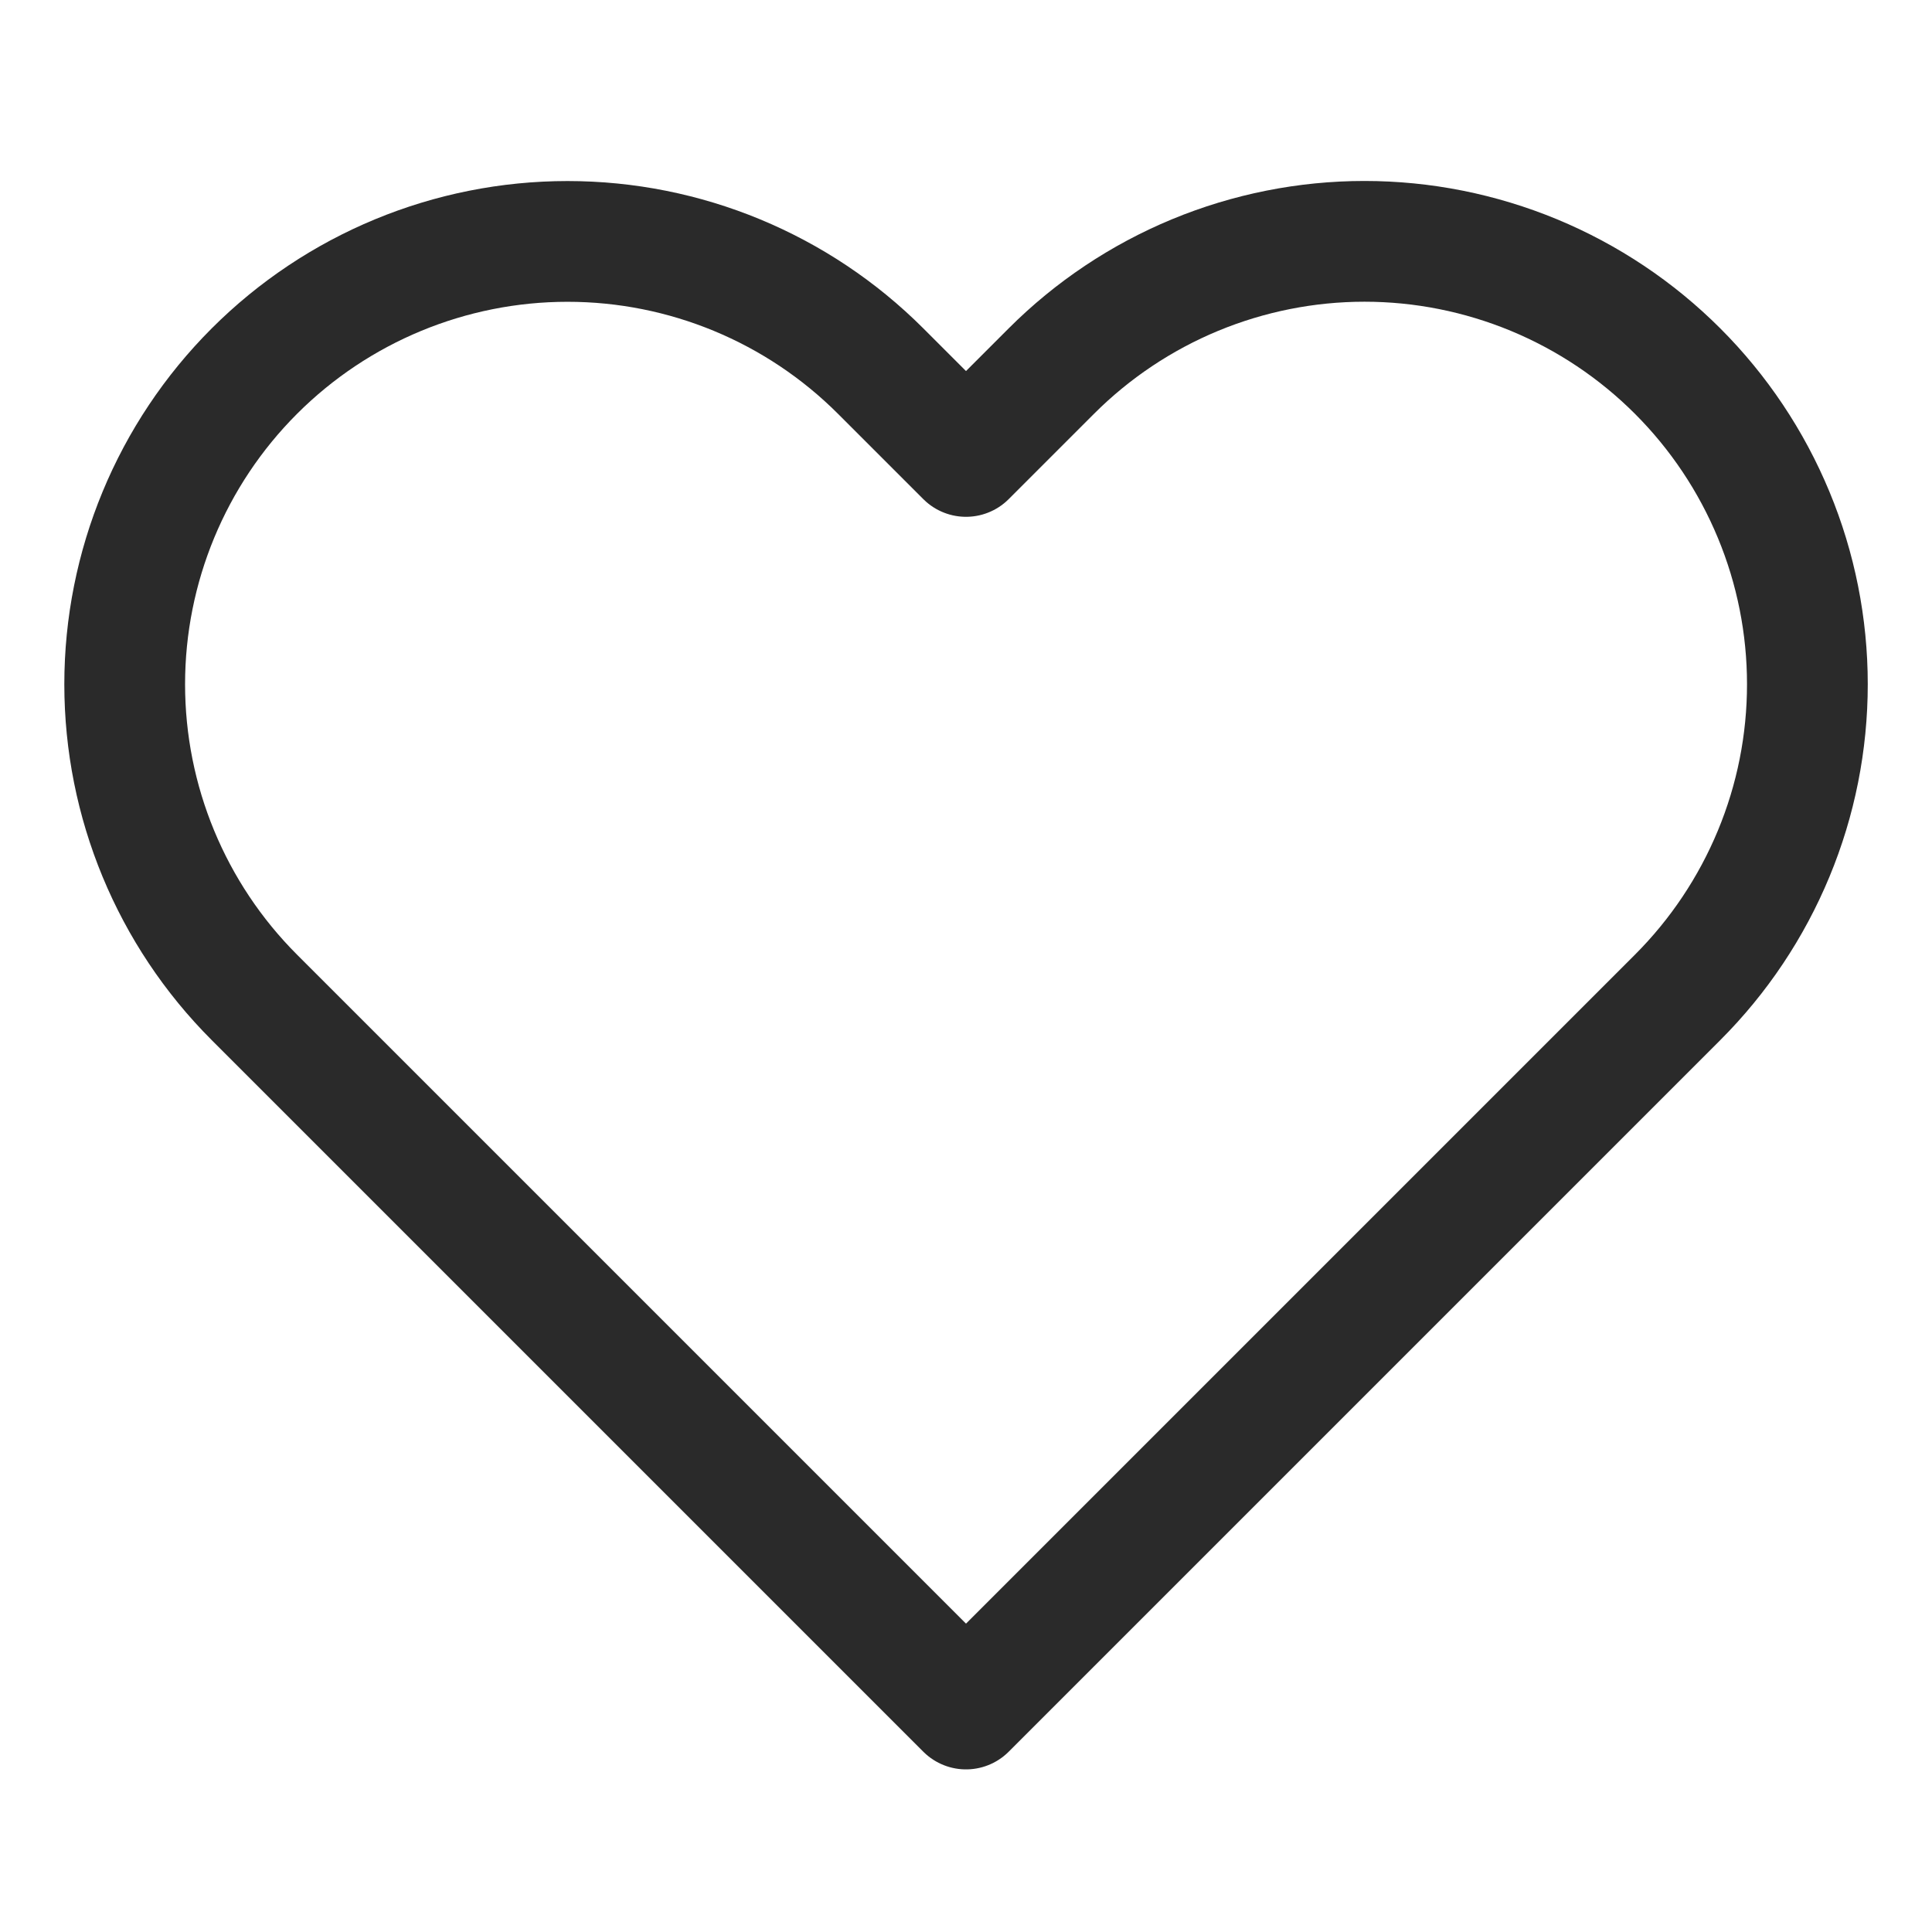
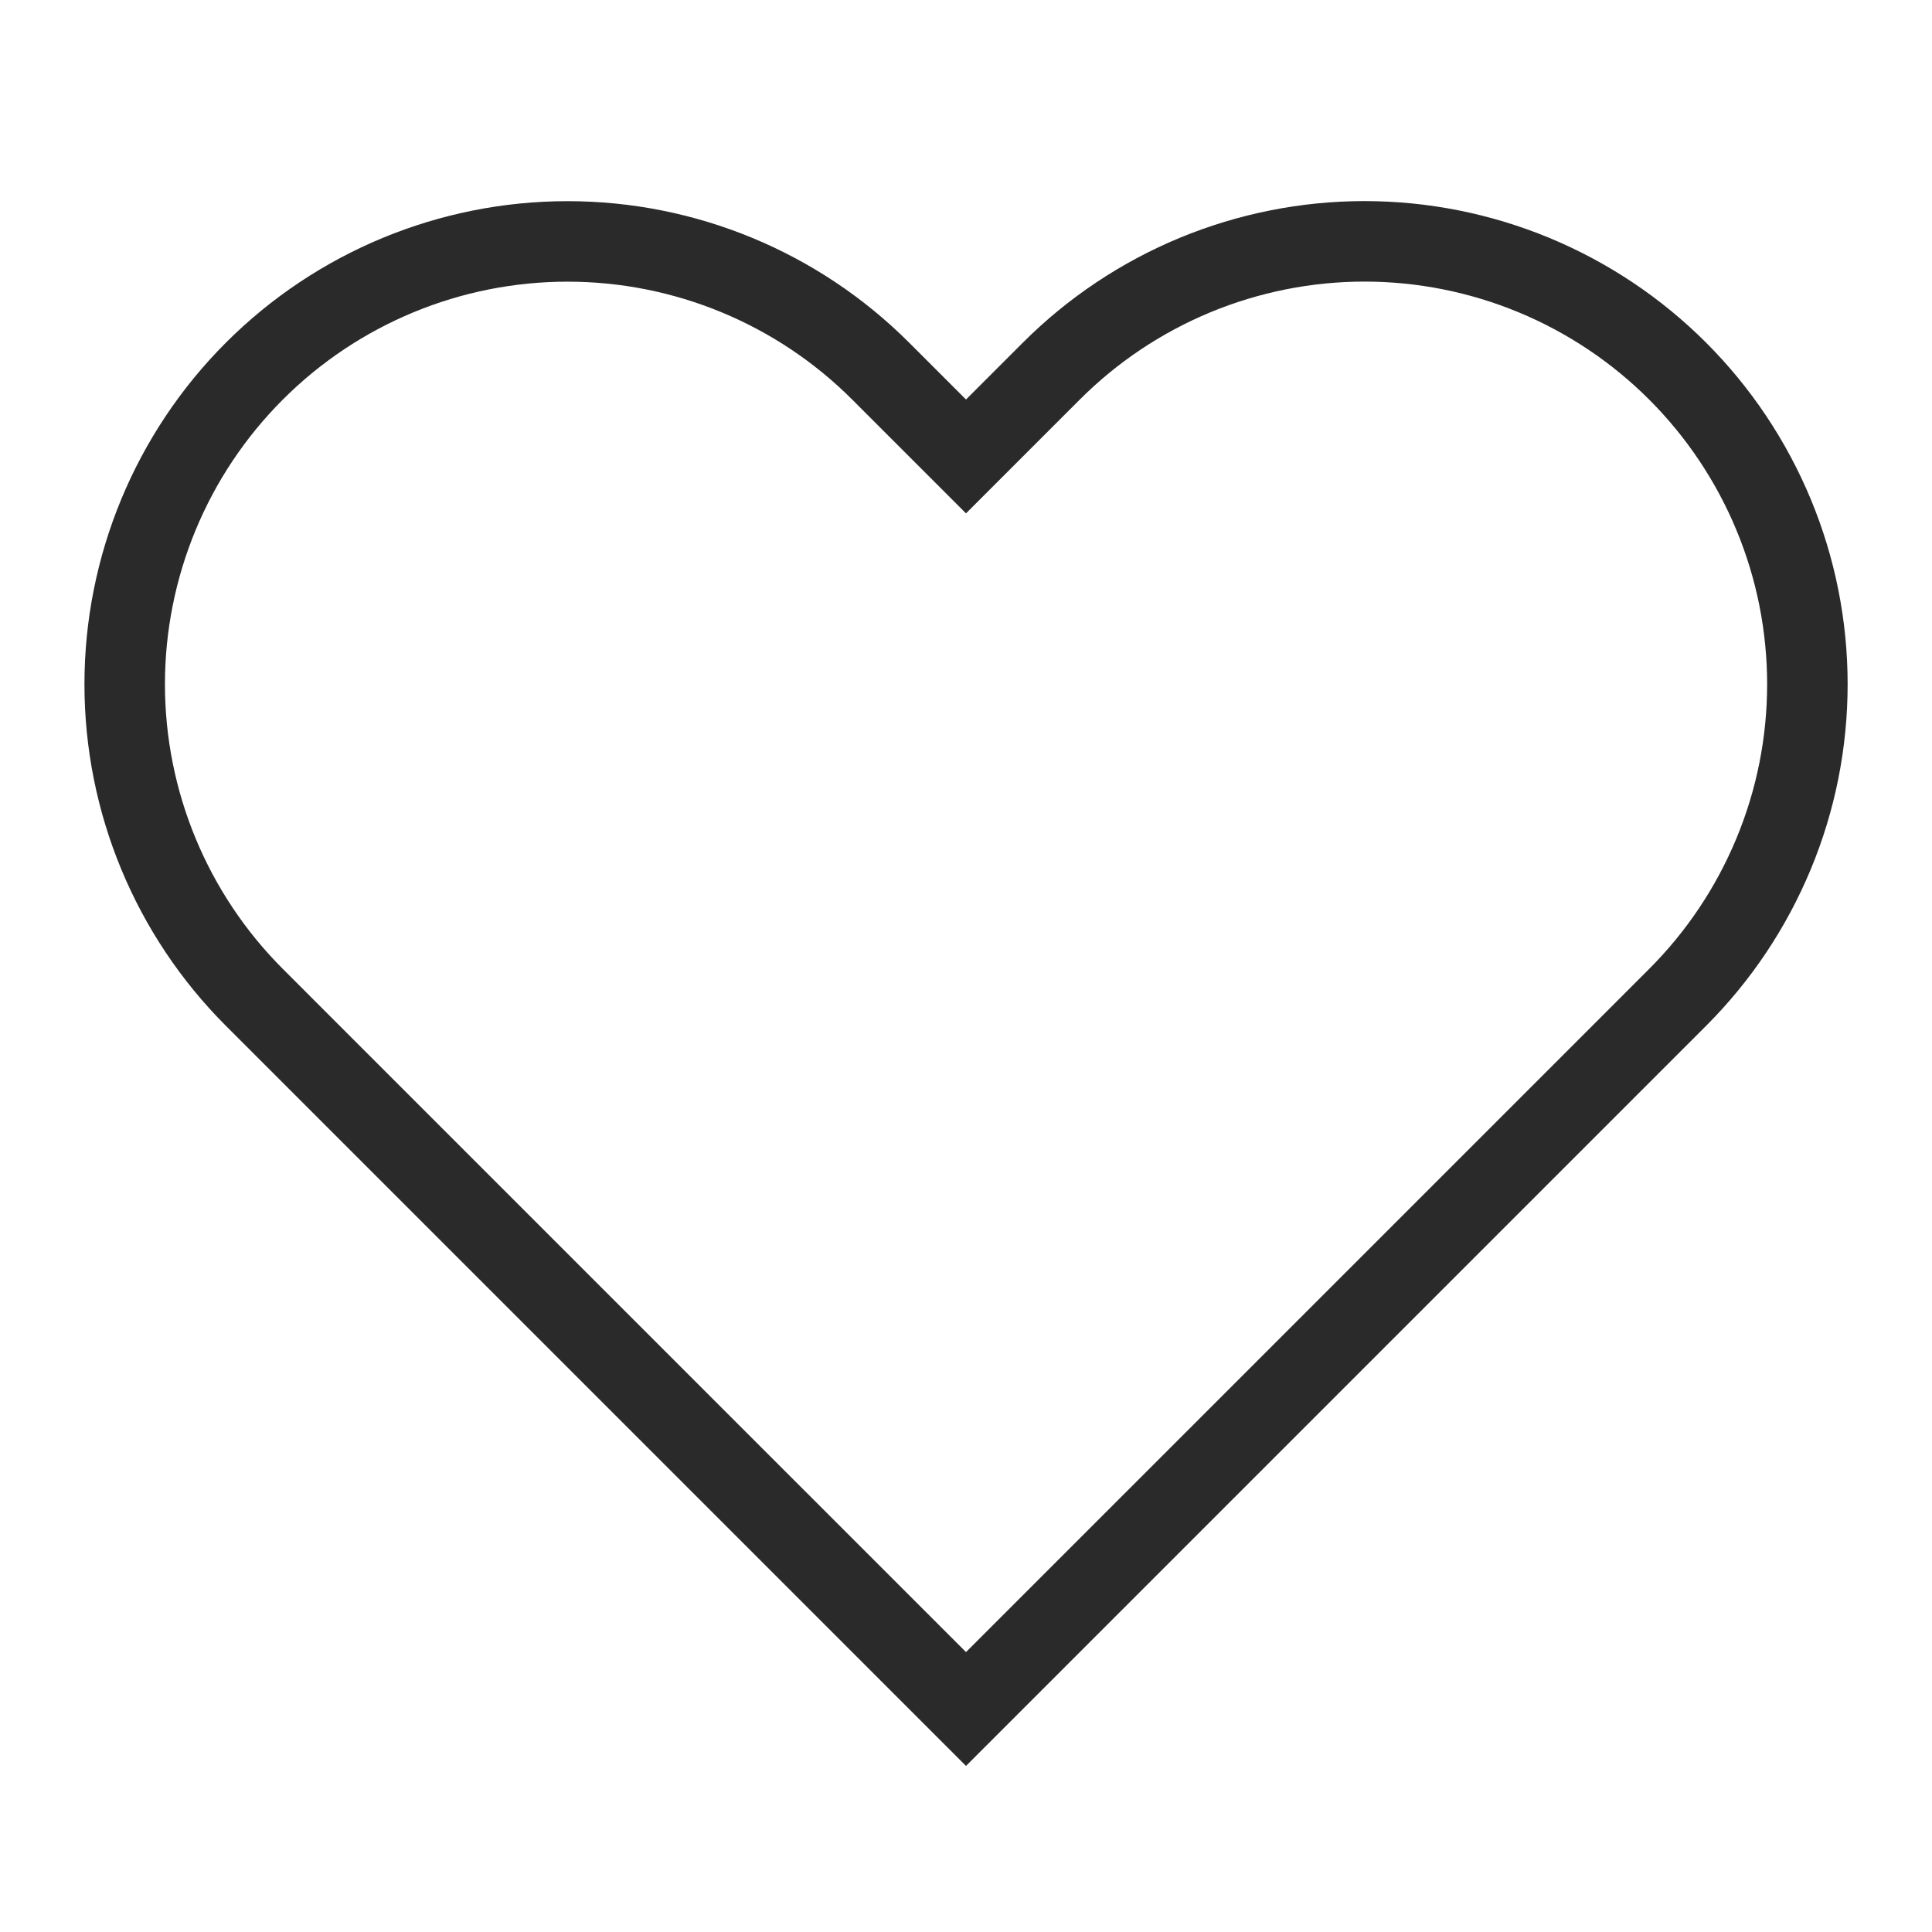
<svg xmlns="http://www.w3.org/2000/svg" width="24" height="24" viewBox="0 0 24 24" fill="none">
-   <path d="M20.84 4.61C20.329 4.099 19.723 3.694 19.055 3.417C18.388 3.141 17.673 2.998 16.95 2.998C16.228 2.998 15.512 3.141 14.845 3.417C14.177 3.694 13.571 4.099 13.06 4.61L12 5.67L10.94 4.61C9.908 3.578 8.509 2.999 7.05 2.999C5.591 2.999 4.192 3.578 3.16 4.61C2.128 5.642 1.549 7.041 1.549 8.5C1.549 9.959 2.128 11.358 3.16 12.39L4.22 13.45L12 21.23L19.78 13.45L20.84 12.39C21.351 11.879 21.756 11.273 22.033 10.605C22.31 9.938 22.452 9.223 22.452 8.5C22.452 7.778 22.31 7.062 22.033 6.395C21.756 5.727 21.351 5.121 20.84 4.61V4.61Z" stroke="#2A2A2A" stroke-width="1.5" stroke-linecap="round" stroke-linejoin="round" />
+   <path d="M20.84 4.61C20.329 4.099 19.723 3.694 19.055 3.417C18.388 3.141 17.673 2.998 16.95 2.998C16.228 2.998 15.512 3.141 14.845 3.417C14.177 3.694 13.571 4.099 13.06 4.61L12 5.67L10.94 4.61C9.908 3.578 8.509 2.999 7.05 2.999C5.591 2.999 4.192 3.578 3.16 4.61C2.128 5.642 1.549 7.041 1.549 8.5C1.549 9.959 2.128 11.358 3.16 12.39L4.22 13.45L12 21.23L19.78 13.45L20.84 12.39C21.351 11.879 21.756 11.273 22.033 10.605C22.31 9.938 22.452 9.223 22.452 8.5C22.452 7.778 22.31 7.062 22.033 6.395C21.756 5.727 21.351 5.121 20.84 4.61V4.61Z" stroke="#2A2A2A" strokeWidth="1.5" strokeLinecap="round" strokeLinejoin="round" />
</svg>
